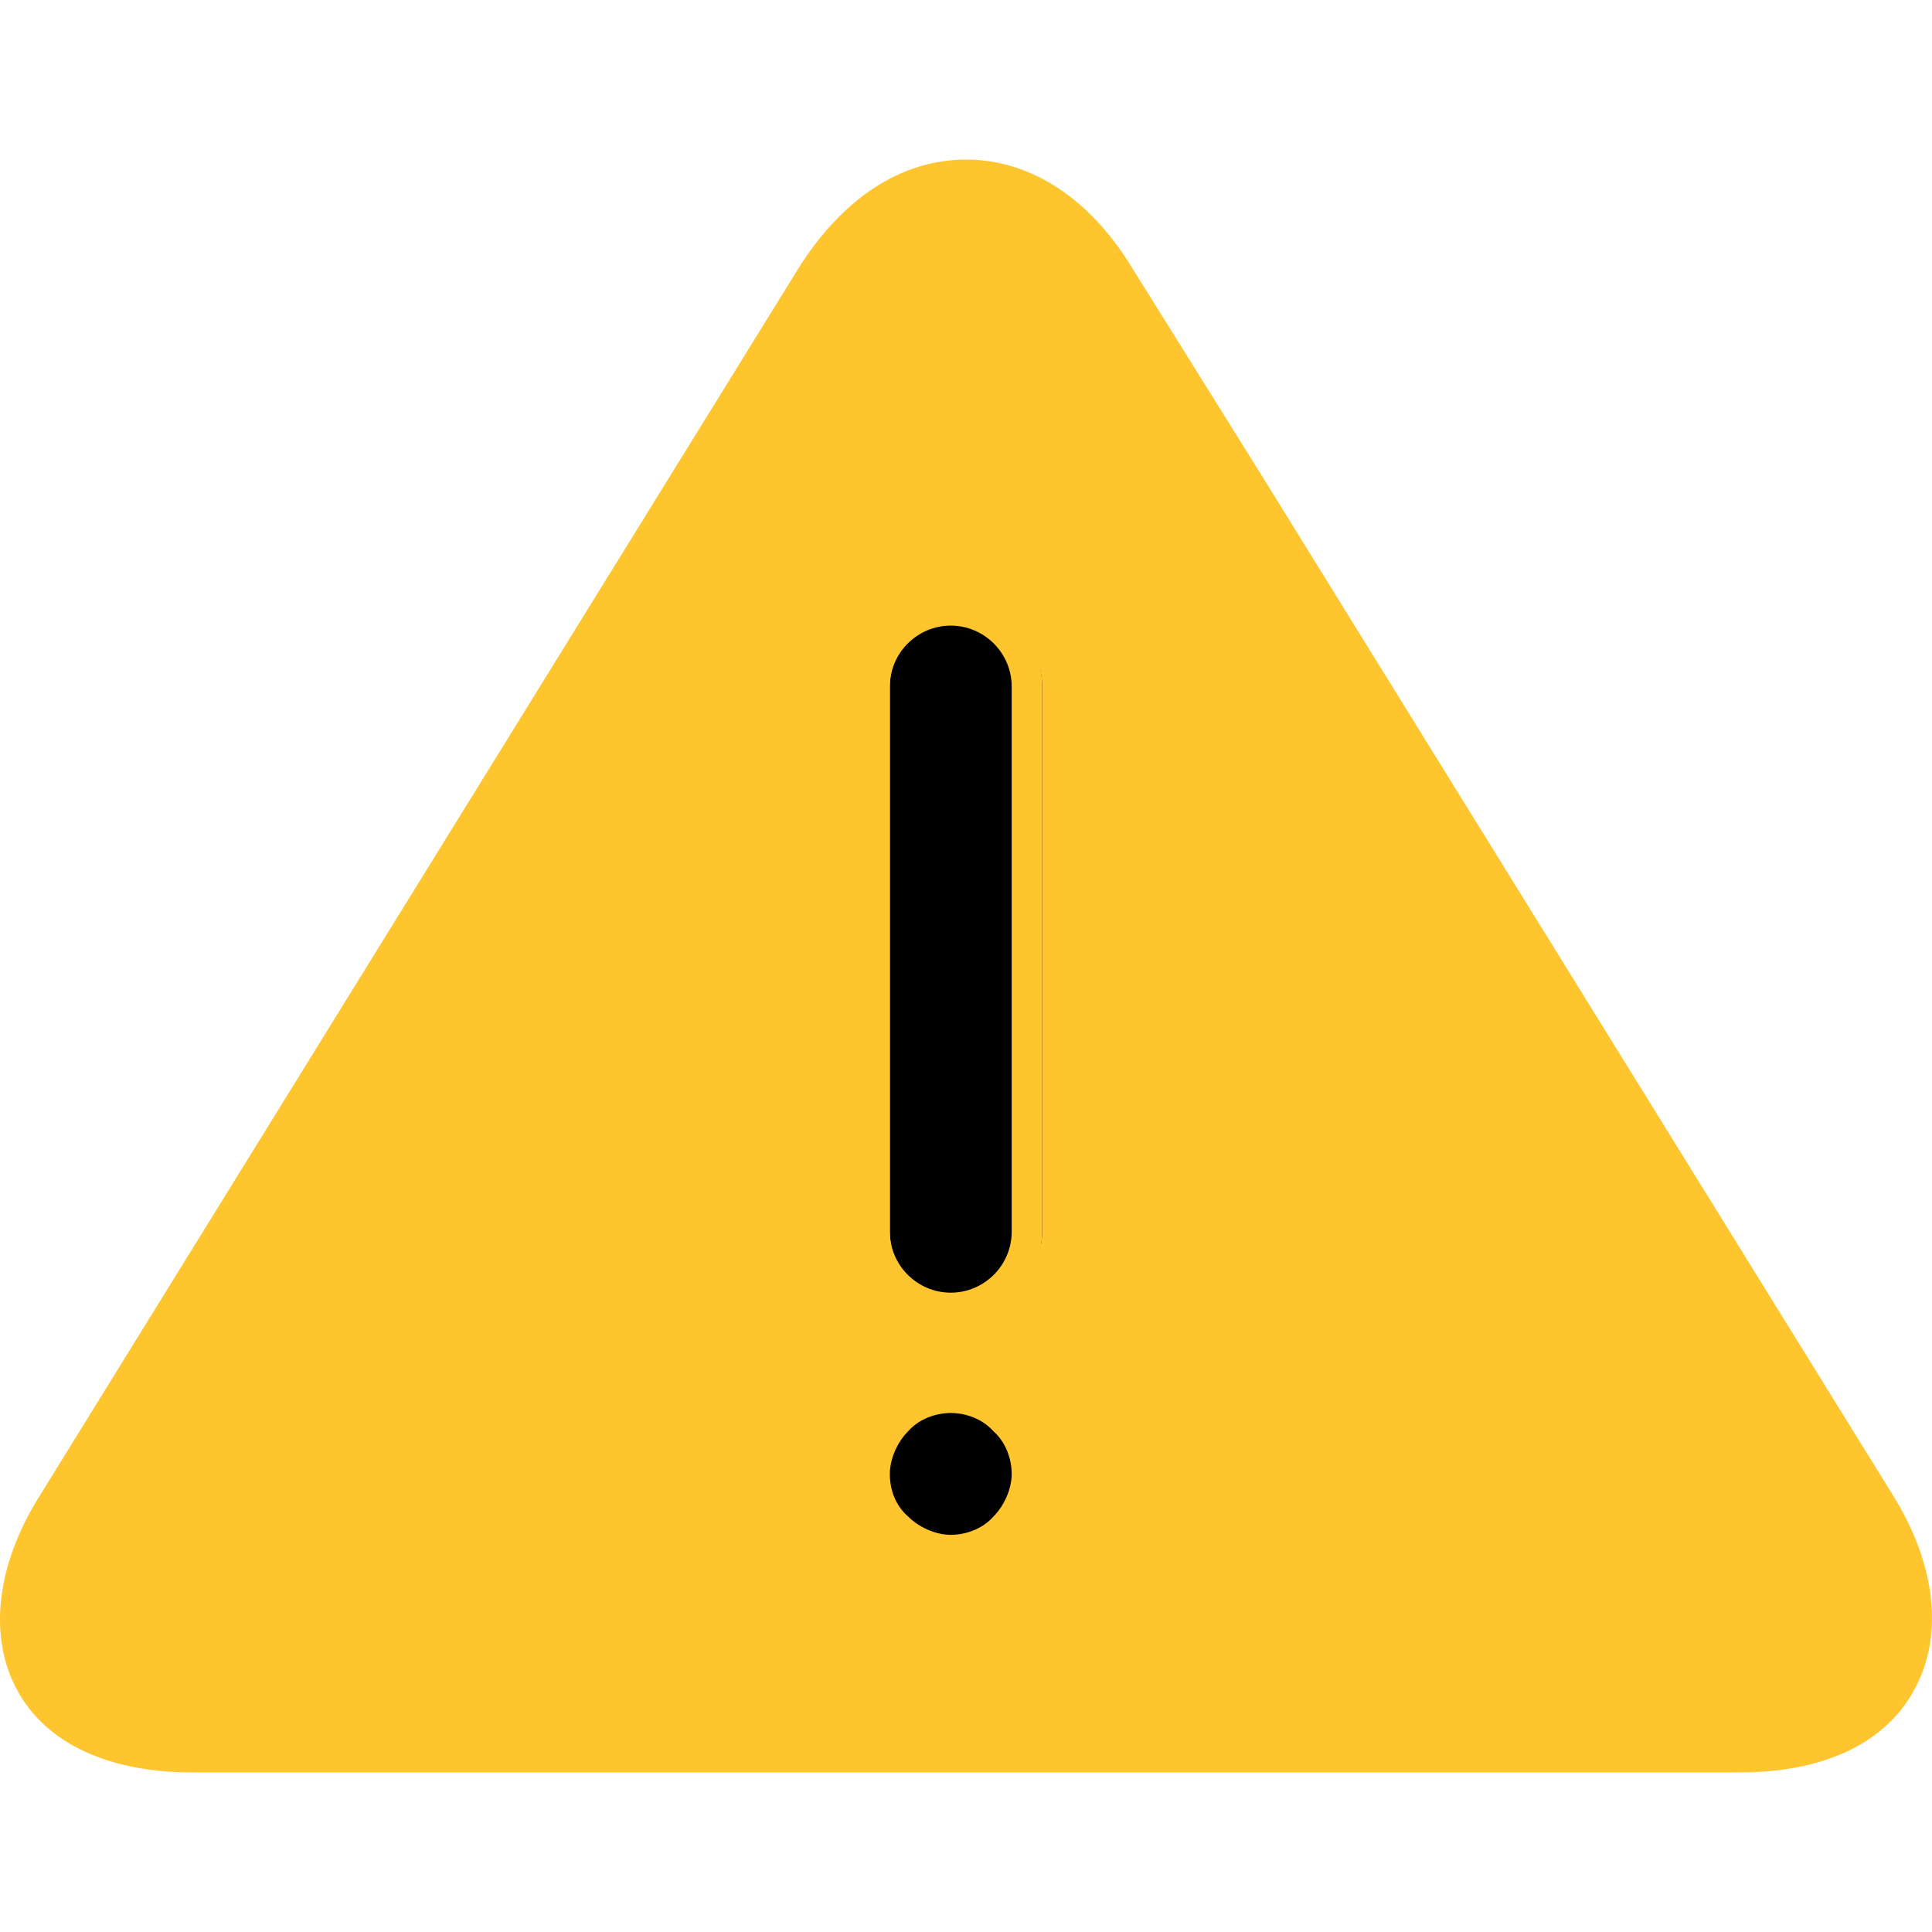
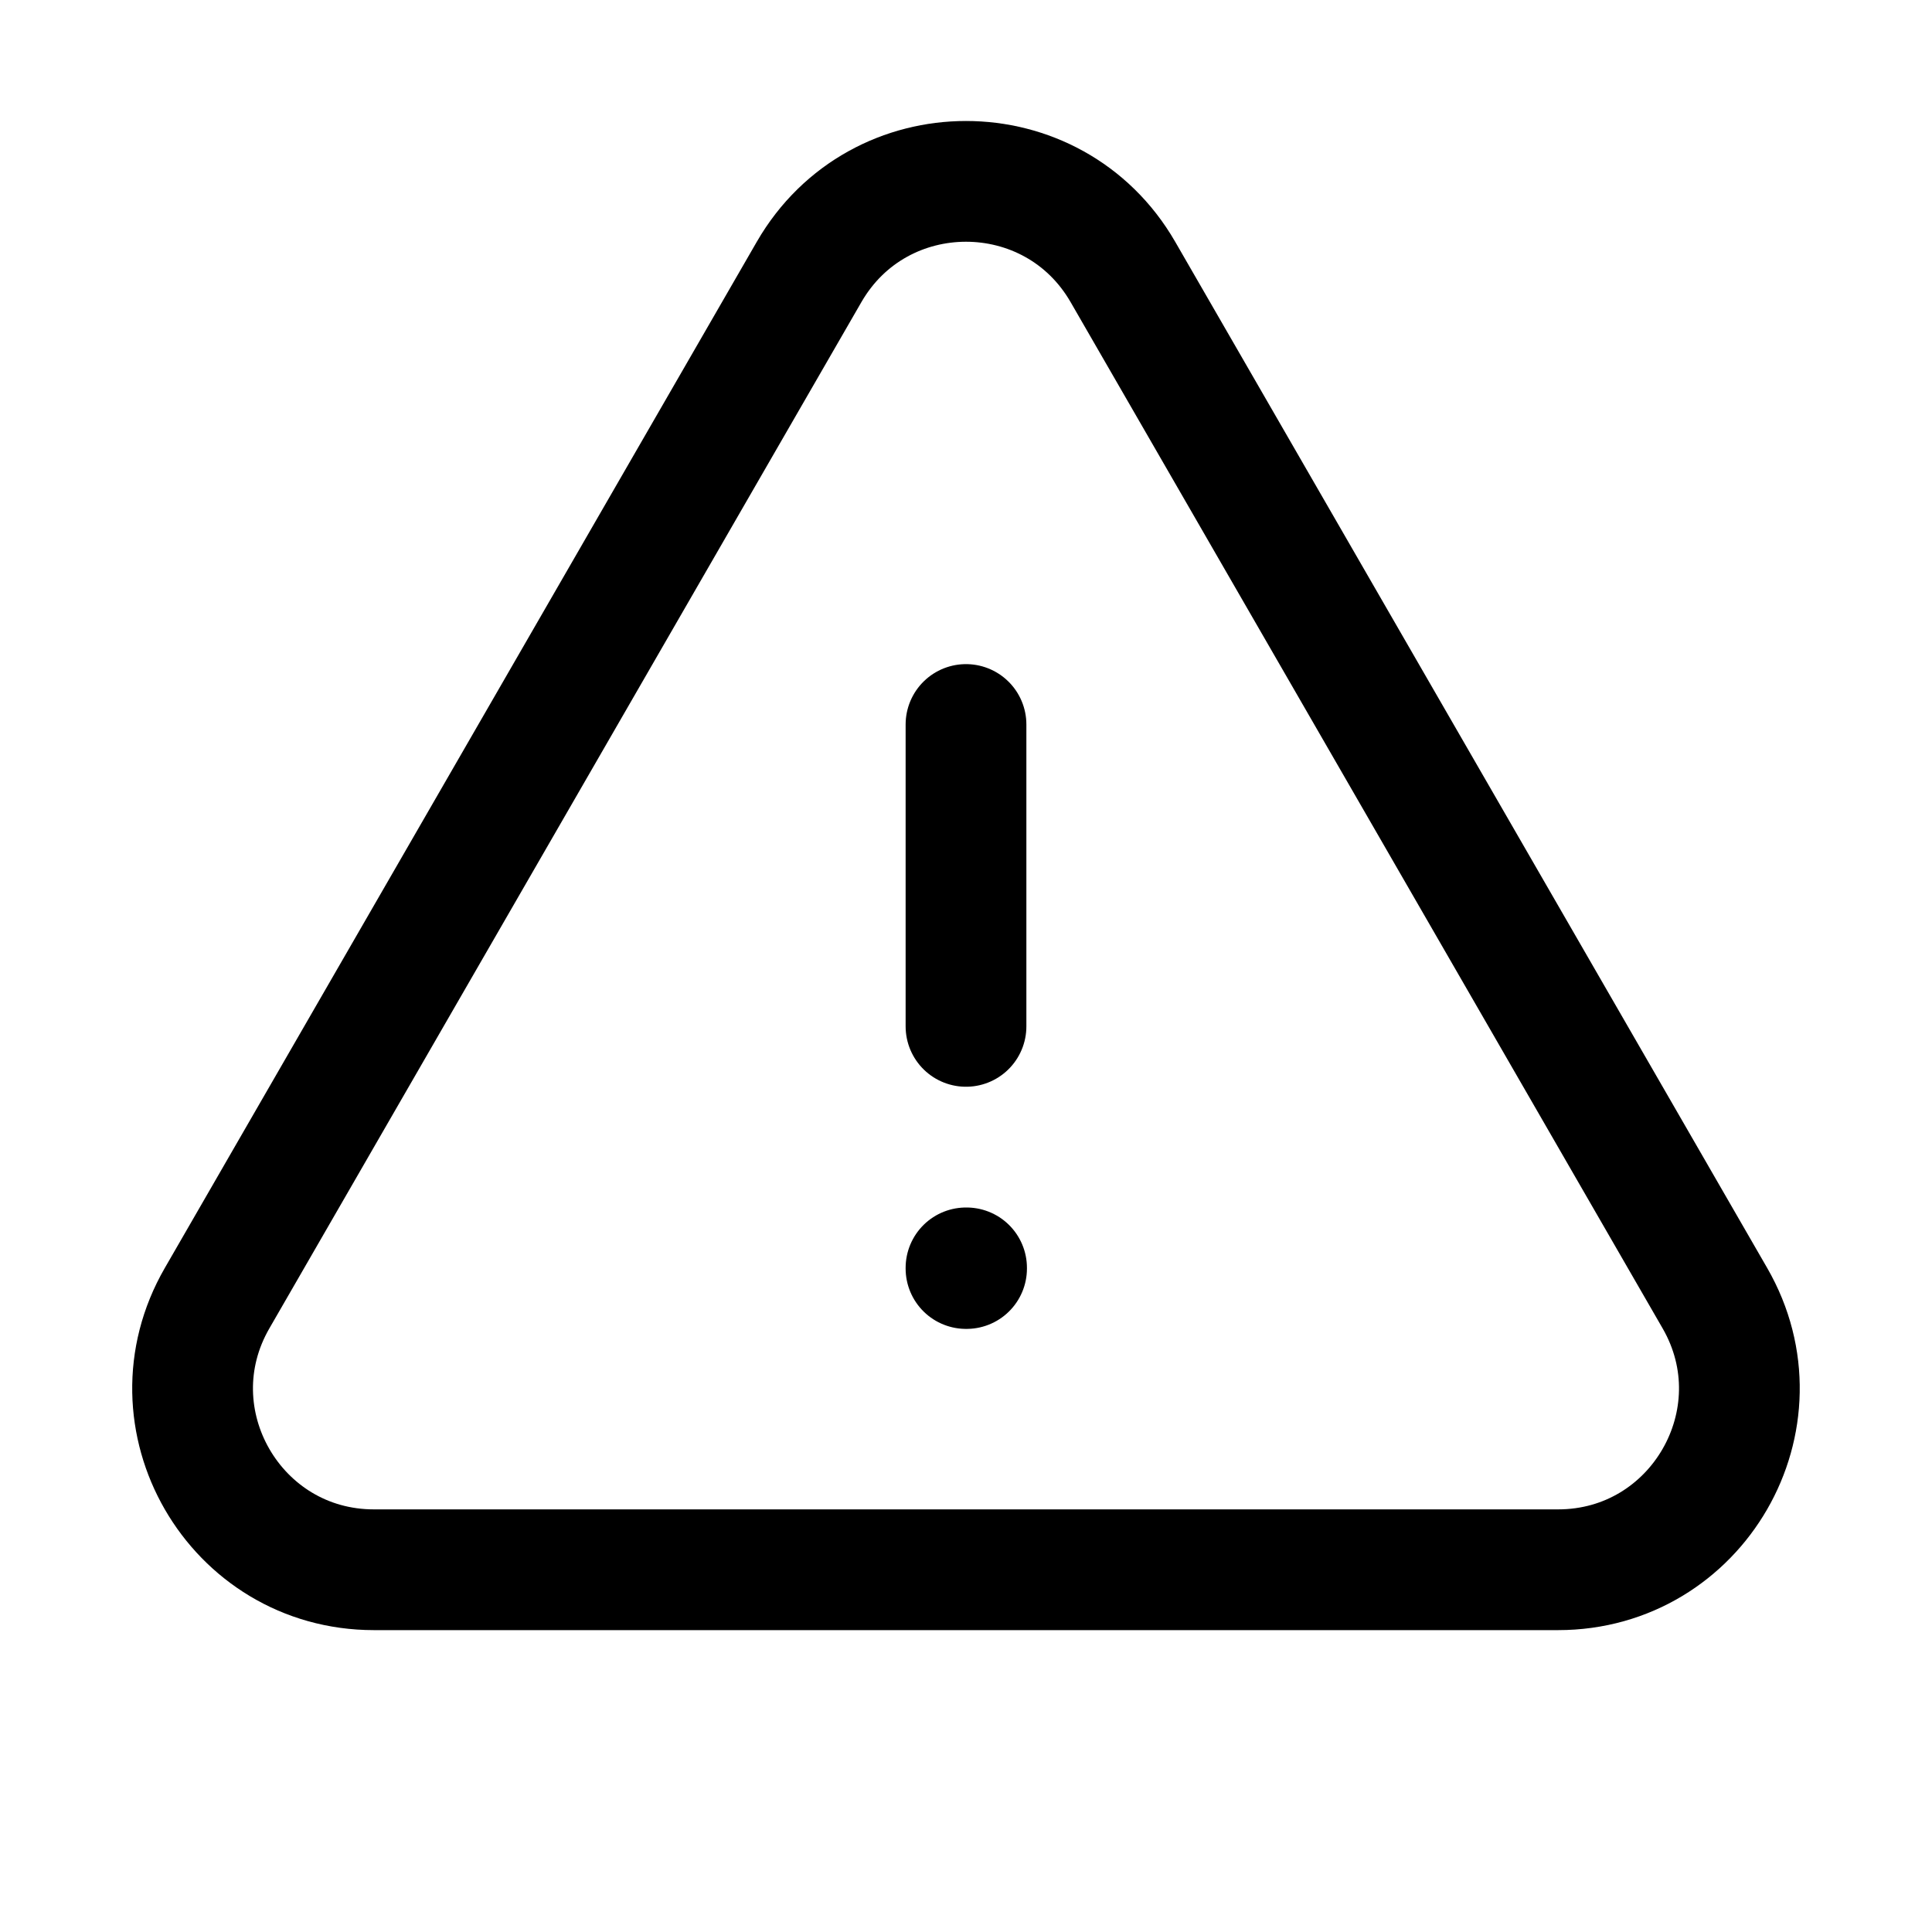
- <svg xmlns="http://www.w3.org/2000/svg" height="800px" width="800px" version="1.1" id="Layer_1" viewBox="0 0 507.425 507.425" xml:space="preserve" fill="#FFC52F">
-   <g id="SVGRepo_bgCarrier" stroke-width="0" />
-   <g id="SVGRepo_tracerCarrier" stroke-linecap="round" stroke-linejoin="round" />
-   <g id="SVGRepo_iconCarrier">
-     <path style="fill:#FFC52F;" d="M329.312,129.112l13.6,22l150.8,242.4c22.4,36,6,65.2-36.8,65.2h-406.4c-42.4,0-59.2-29.6-36.8-65.6 l198.8-320.8c22.4-36,58.8-36,81.2,0L329.312,129.112z" />
-     <g>
-       <path style="fill:#000000;" d="M253.712,343.512c-10.8,0-20-8.8-20-20v-143.2c0-10.8,9.2-20,20-20s20,8.8,20,20v143.2 C273.712,334.312,264.512,343.512,253.712,343.512z" />
-       <path style="fill:#000000;" d="M253.312,407.112c-5.2,0-10.4-2-14-6c-3.6-3.6-6-8.8-6-14s2-10.4,6-14c3.6-3.6,8.8-6,14-6 s10.4,2,14,6c3.6,3.6,6,8.8,6,14s-2,10.4-6,14C263.712,404.712,258.512,407.112,253.312,407.112z" />
-     </g>
-     <path d="M456.912,465.512h-406.4c-22,0-38.4-7.6-46-21.6s-5.6-32.8,6-51.2l198.8-321.6c11.6-18.8,27.2-29.2,44.4-29.2l0,0 c16.8,0,32.4,10,43.6,28.4l35.2,56.4l0,0l13.6,22l150.8,243.6c11.6,18.4,13.6,37.2,6,51.2 C495.312,457.912,478.912,465.512,456.912,465.512z M253.312,49.912L253.312,49.912c-14,0-27.2,8.8-37.6,25.2l-198.8,321.6 c-10,16-12,31.6-5.6,43.2s20.4,17.6,39.2,17.6h406.4c18.8,0,32.8-6.4,39.2-17.6c6.4-11.2,4.4-27.2-5.6-43.2l-150.8-243.6l-13.6-22 l-35.2-56.4C280.512,58.712,267.312,49.912,253.312,49.912z" />
-     <path d="M249.712,347.512c-13.2,0-24-10.8-24-24v-143.2c0-13.2,10.8-24,24-24s24,10.8,24,24v143.2 C273.712,336.712,262.912,347.512,249.712,347.512z M249.712,164.312c-8.8,0-16,7.2-16,16v143.2c0,8.8,7.2,16,16,16s16-7.2,16-16 v-143.2C265.712,171.512,258.512,164.312,249.712,164.312z" />
-     <path d="M249.712,411.112L249.712,411.112c-6.4,0-12.4-2.4-16.8-6.8c-4.4-4.4-6.8-10.8-6.8-16.8c0-6.4,2.4-12.4,6.8-16.8 c4.4-4.4,10.8-7.2,16.8-7.2c6.4,0,12.4,2.4,16.8,7.2c4.4,4.4,7.2,10.4,7.2,16.8s-2.4,12.4-7.2,16.8 C262.112,408.312,256.112,411.112,249.712,411.112z M249.712,371.112c-4,0-8.4,1.6-11.2,4.8c-2.8,2.8-4.8,7.2-4.8,11.2 c0,4.4,1.6,8.4,4.8,11.2c2.8,2.8,7.2,4.8,11.2,4.8s8.4-1.6,11.2-4.8c2.8-2.8,4.8-7.2,4.8-11.2s-1.6-8.4-4.8-11.2 C258.112,372.712,253.712,371.112,249.712,371.112z" />
-   </g>
+ <svg xmlns="http://www.w3.org/2000/svg" fill="none" viewBox="0 0 24 24" stroke-width="1.5" stroke="currentColor" class="w-6 h-6">
+   <path stroke-linecap="round" stroke-linejoin="round" d="M12 9v3.75m-9.303 3.376c-.866 1.5.217 3.374 1.948 3.374h14.71c1.73 0 2.813-1.874 1.948-3.374L13.949 3.378c-.866-1.5-3.032-1.5-3.898 0L2.697 16.126ZM12 15.75h.007v.008H12v-.008Z" />
</svg>
